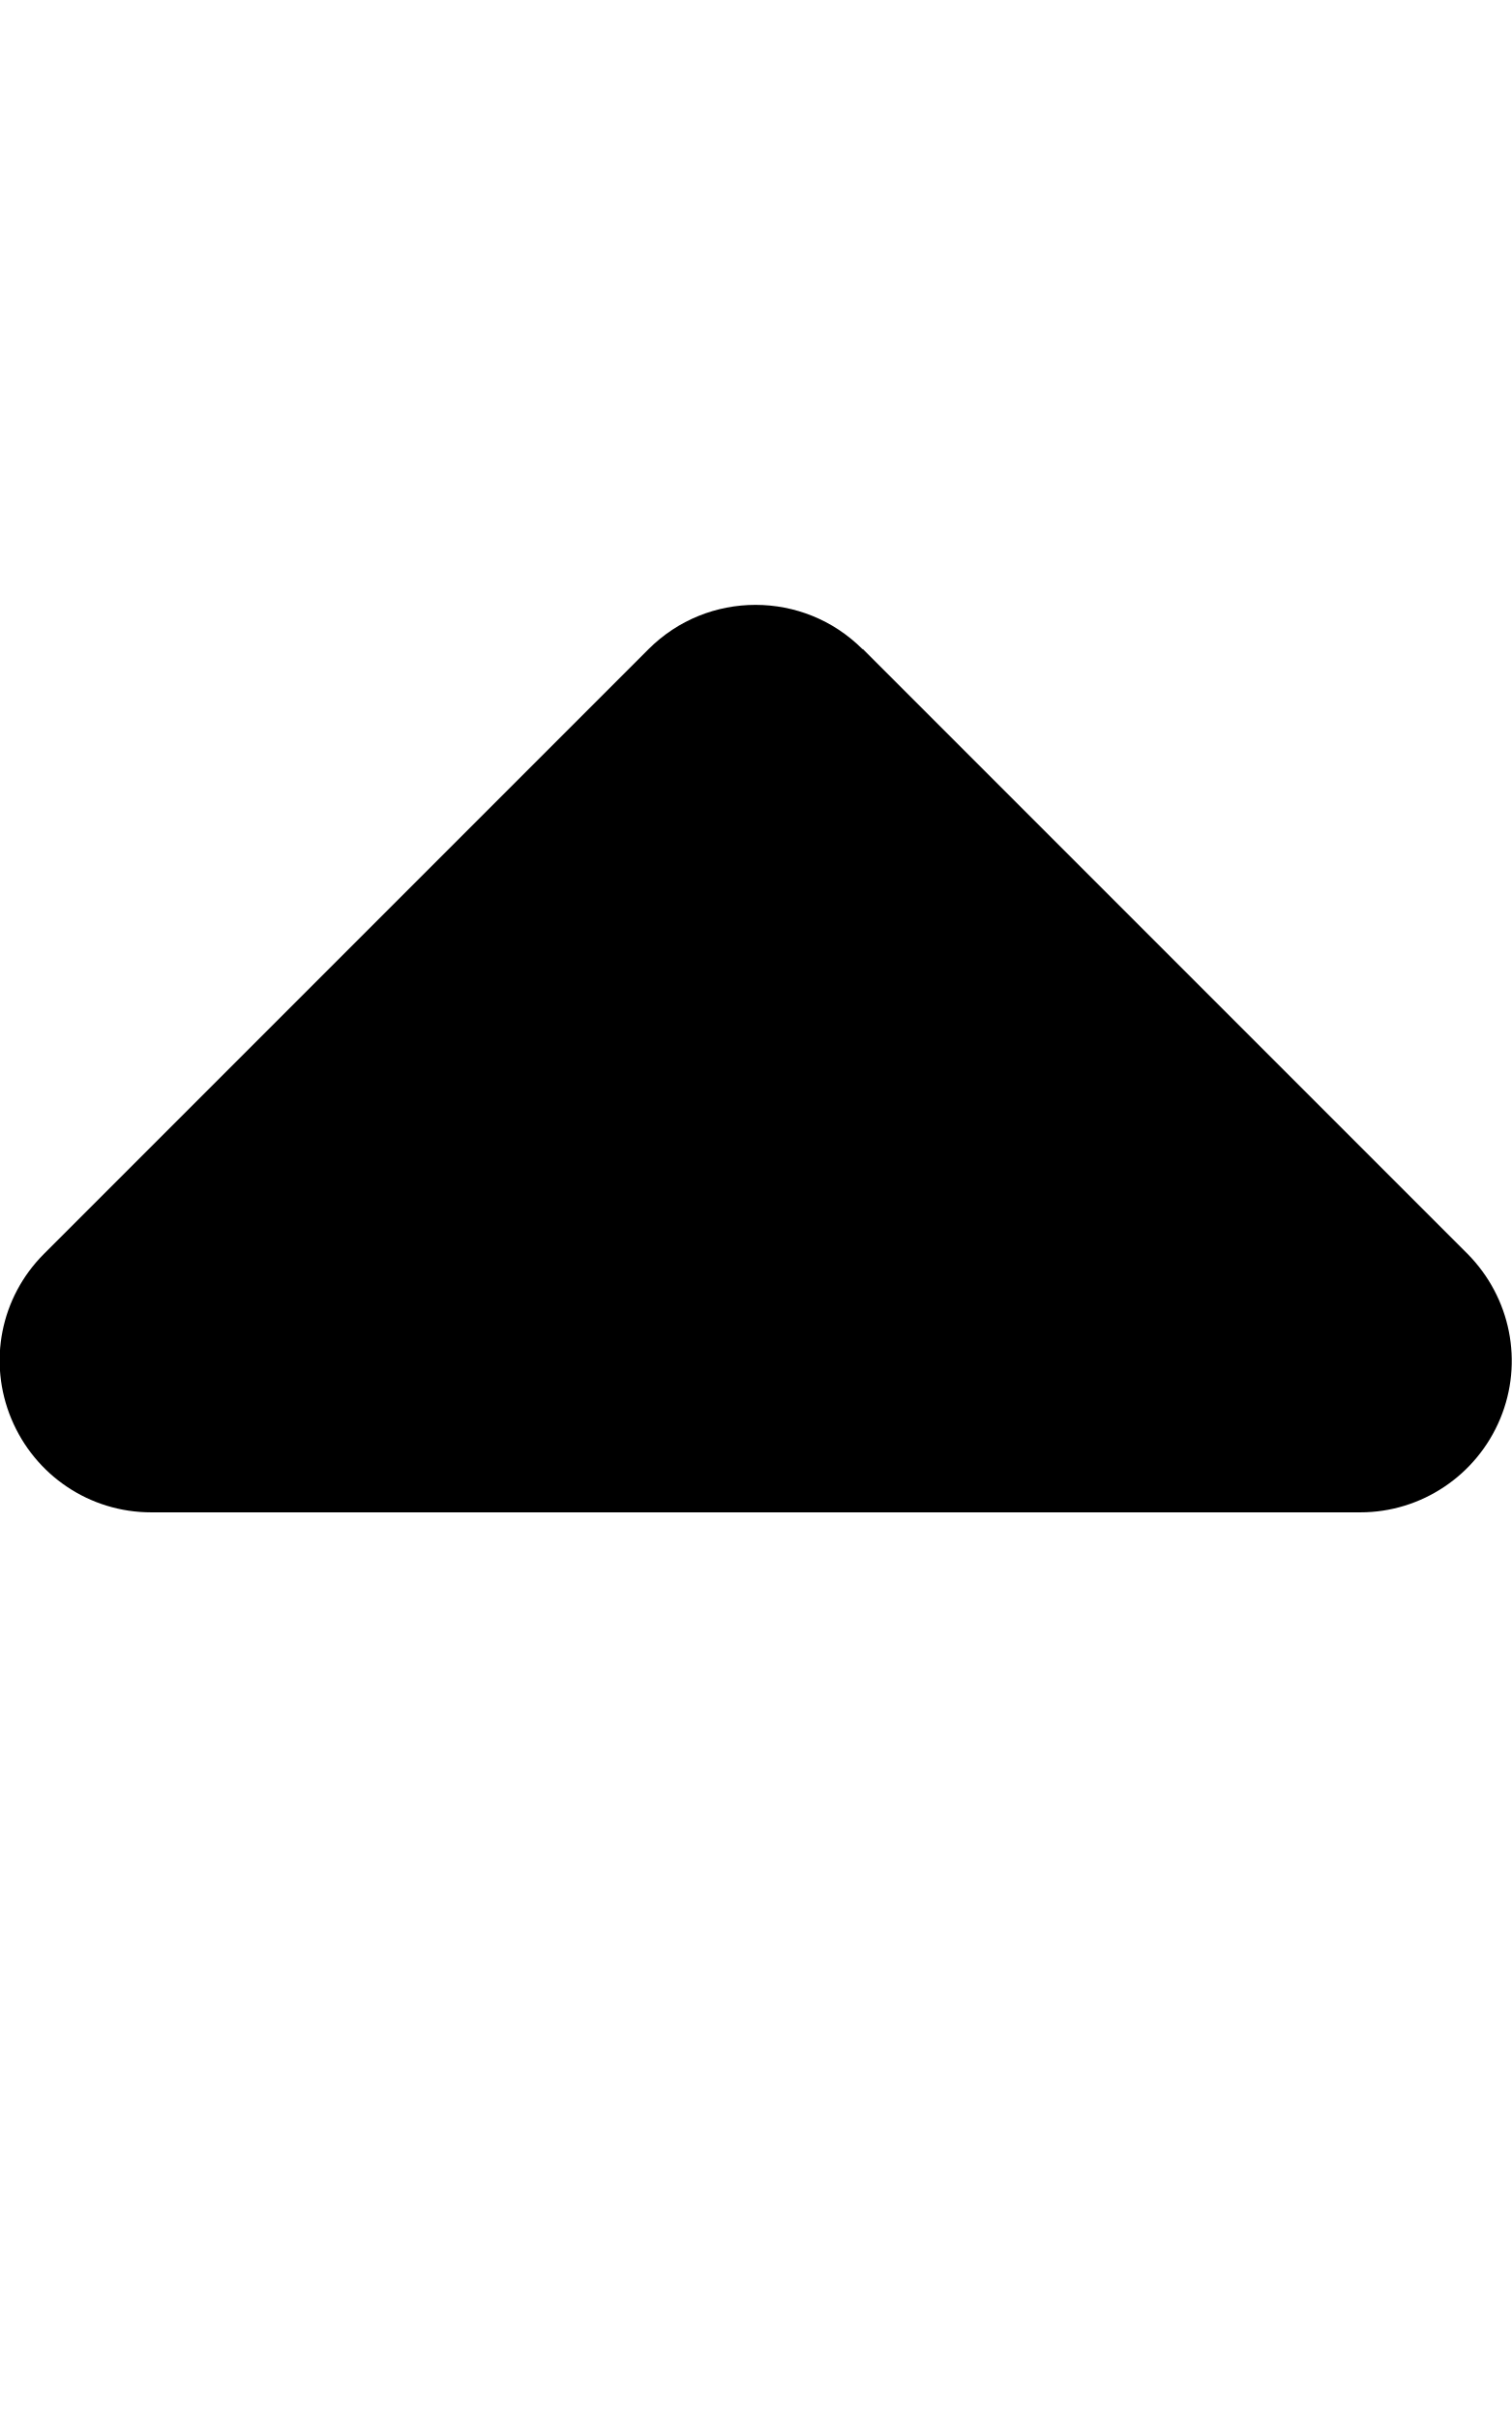
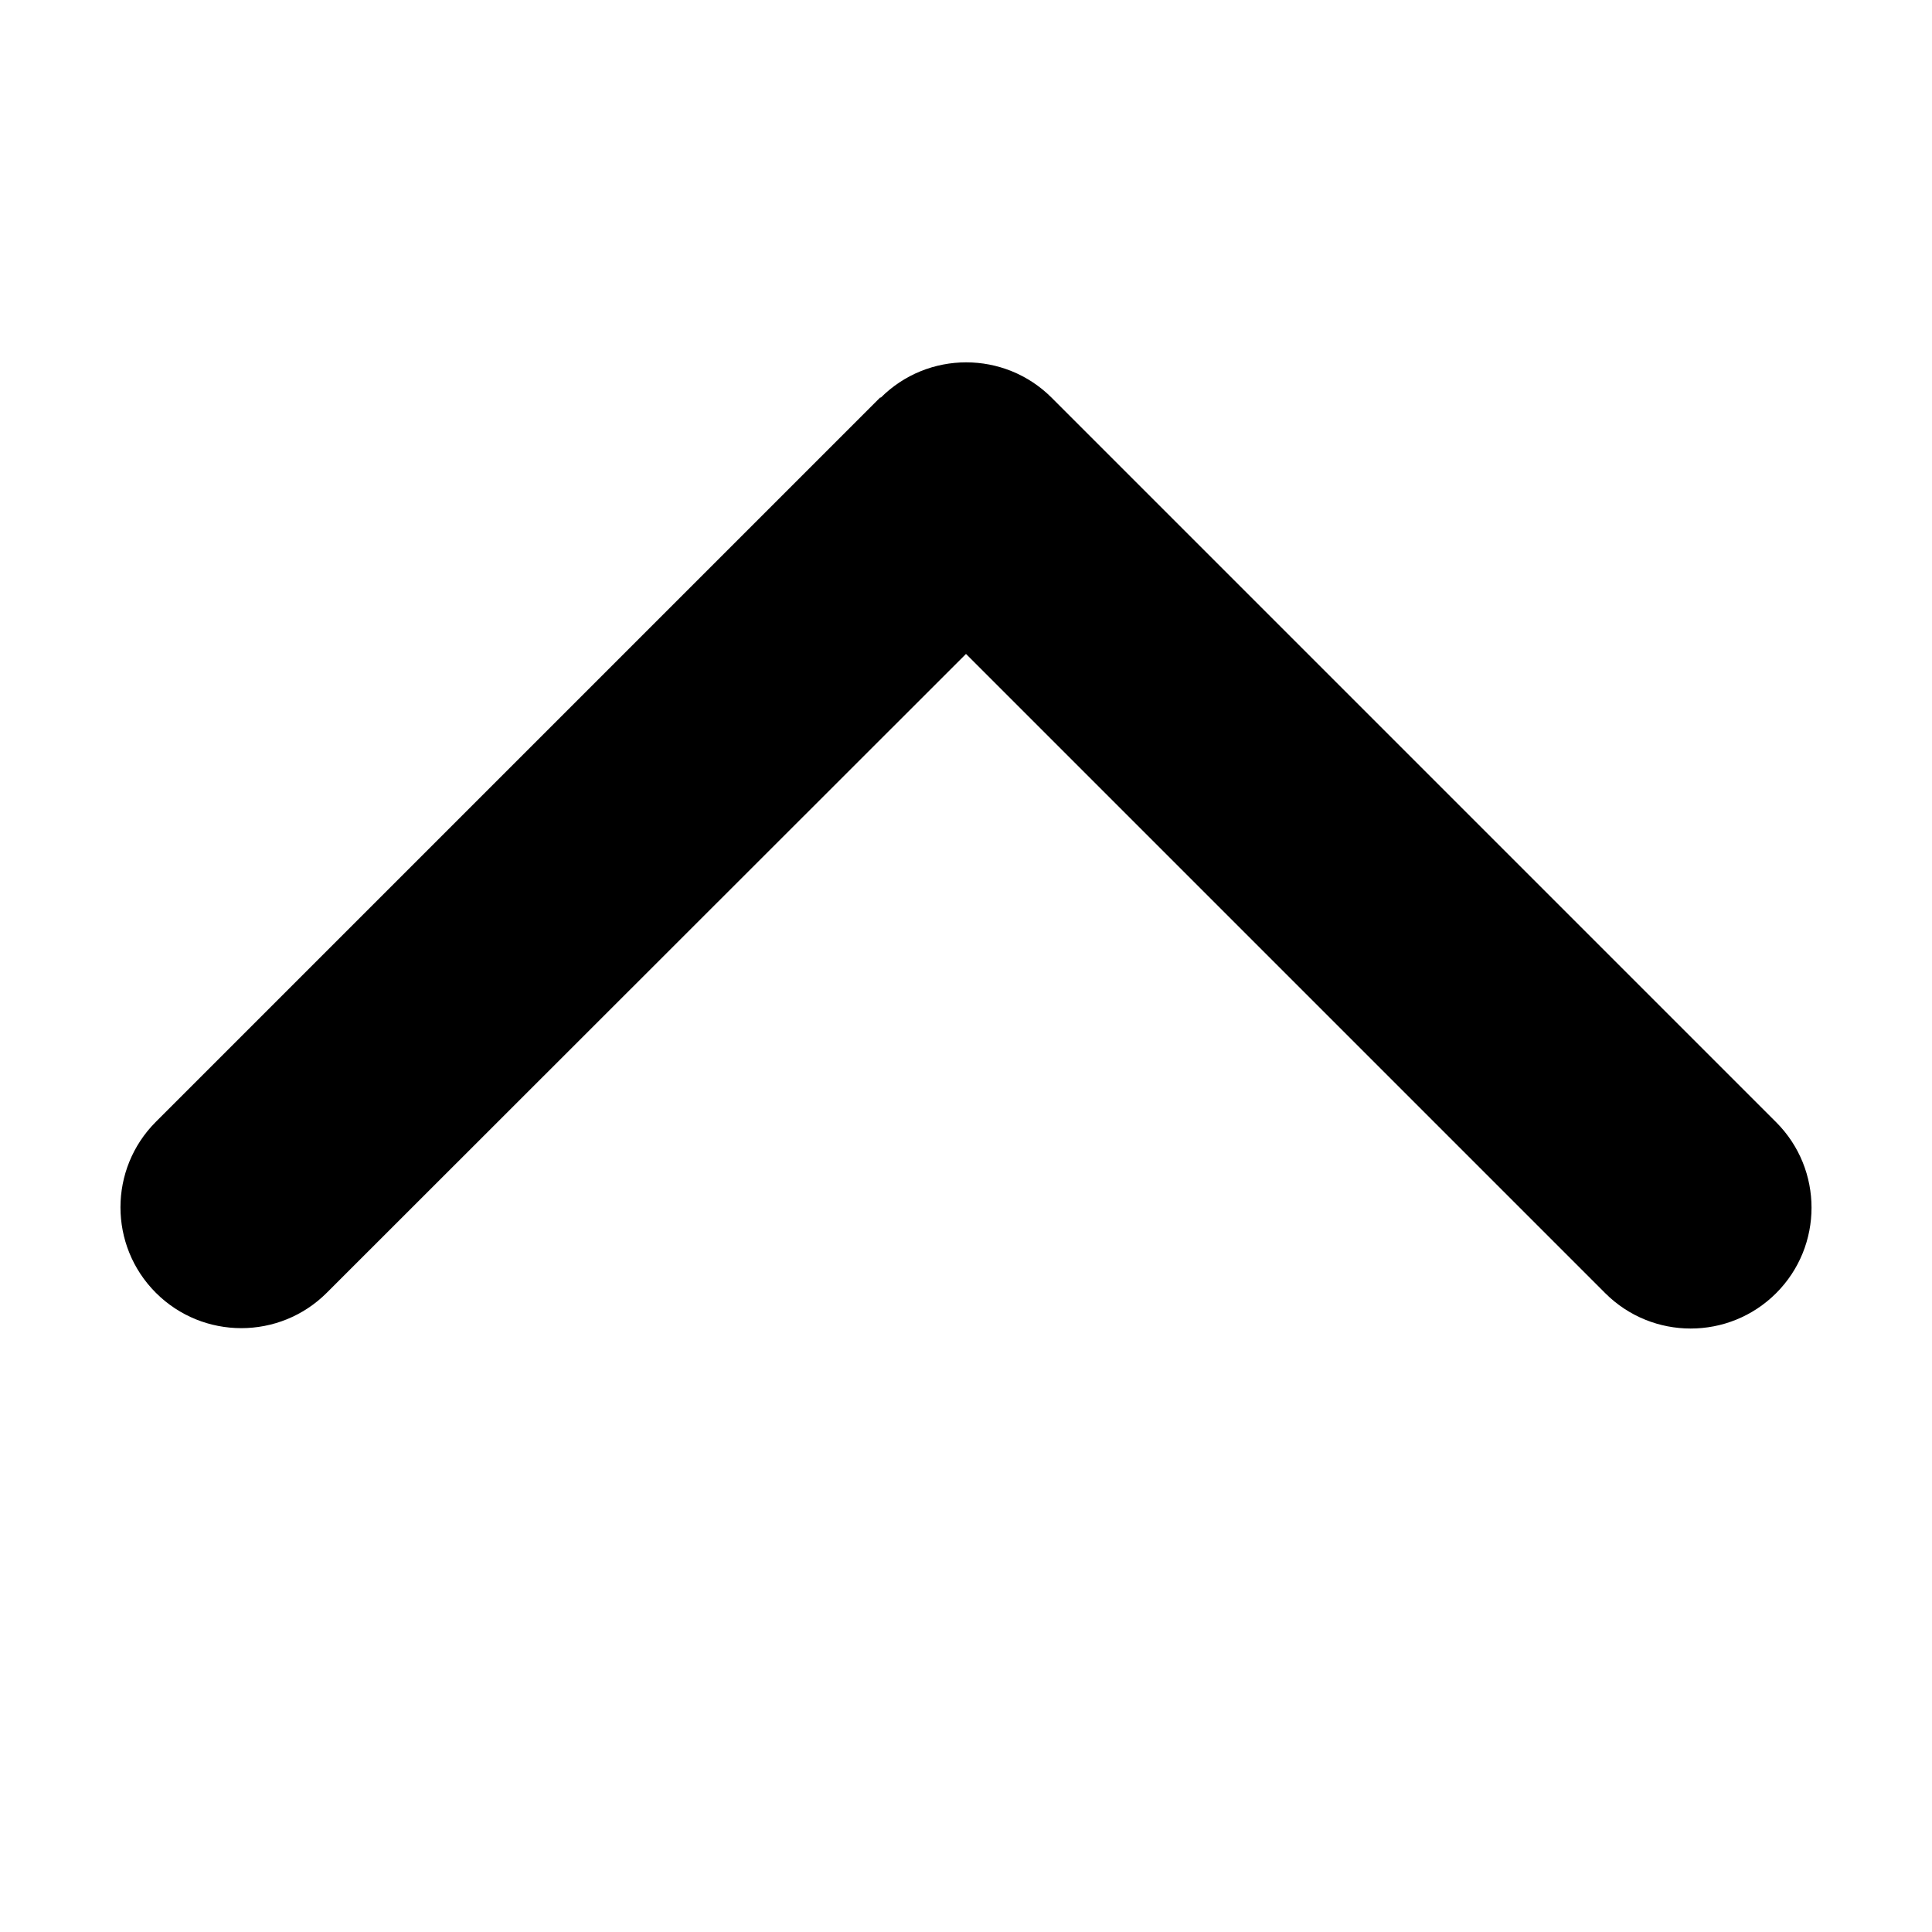
- <svg xmlns="http://www.w3.org/2000/svg" viewBox="0 0 320 512">
-   <path d="M182.6 137.4c-12.5-12.5-32.8-12.5-45.3 0l-128 128c-9.2 9.2-11.9 22.9-6.9 34.9s16.6 19.8 29.6 19.8H288c12.9 0 24.6-7.8 29.6-19.8s2.2-25.7-6.9-34.9l-128-128z" />
+ <svg xmlns="http://www.w3.org/2000/svg" viewBox="0 0 512 512">
+   <path d="M233.4 105.4c12.5-12.5 32.8-12.5 45.3 0l192 192c12.5 12.5 12.5 32.8 0 45.3s-32.8 12.5-45.3 0L256 173.3 86.6 342.6c-12.5 12.5-32.8 12.5-45.3 0s-12.5-32.8 0-45.3l192-192z" />
</svg>
